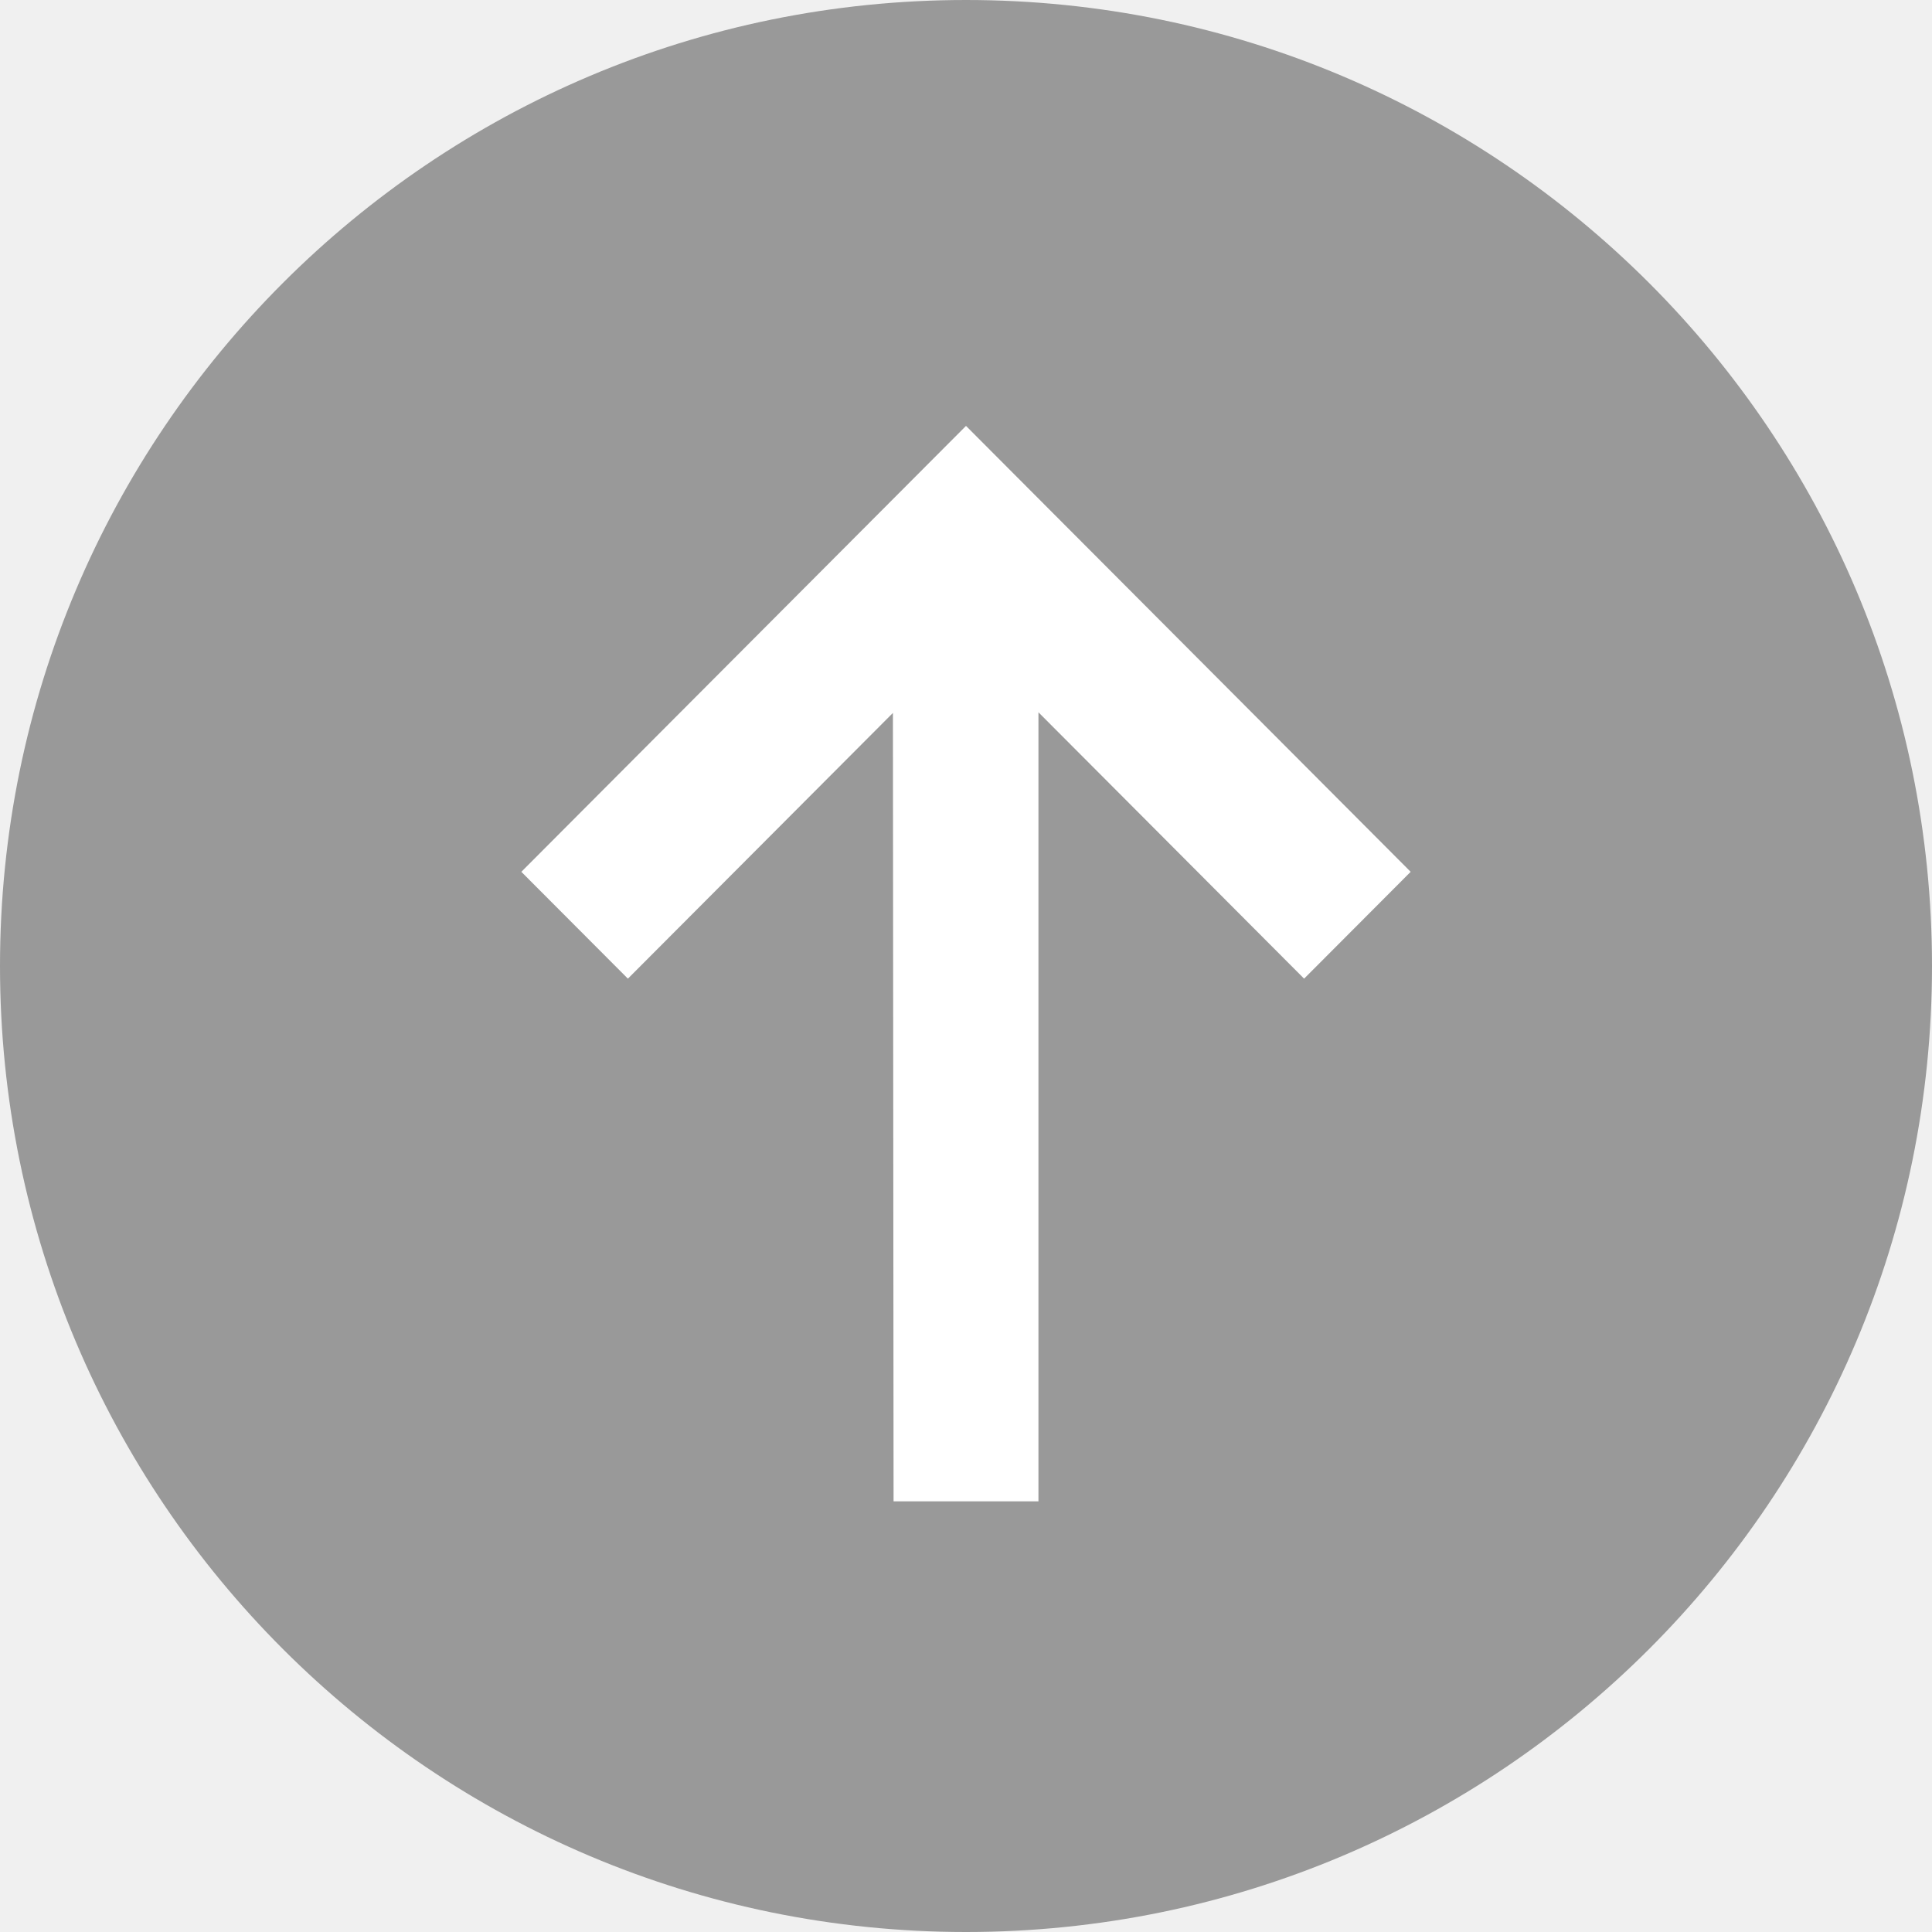
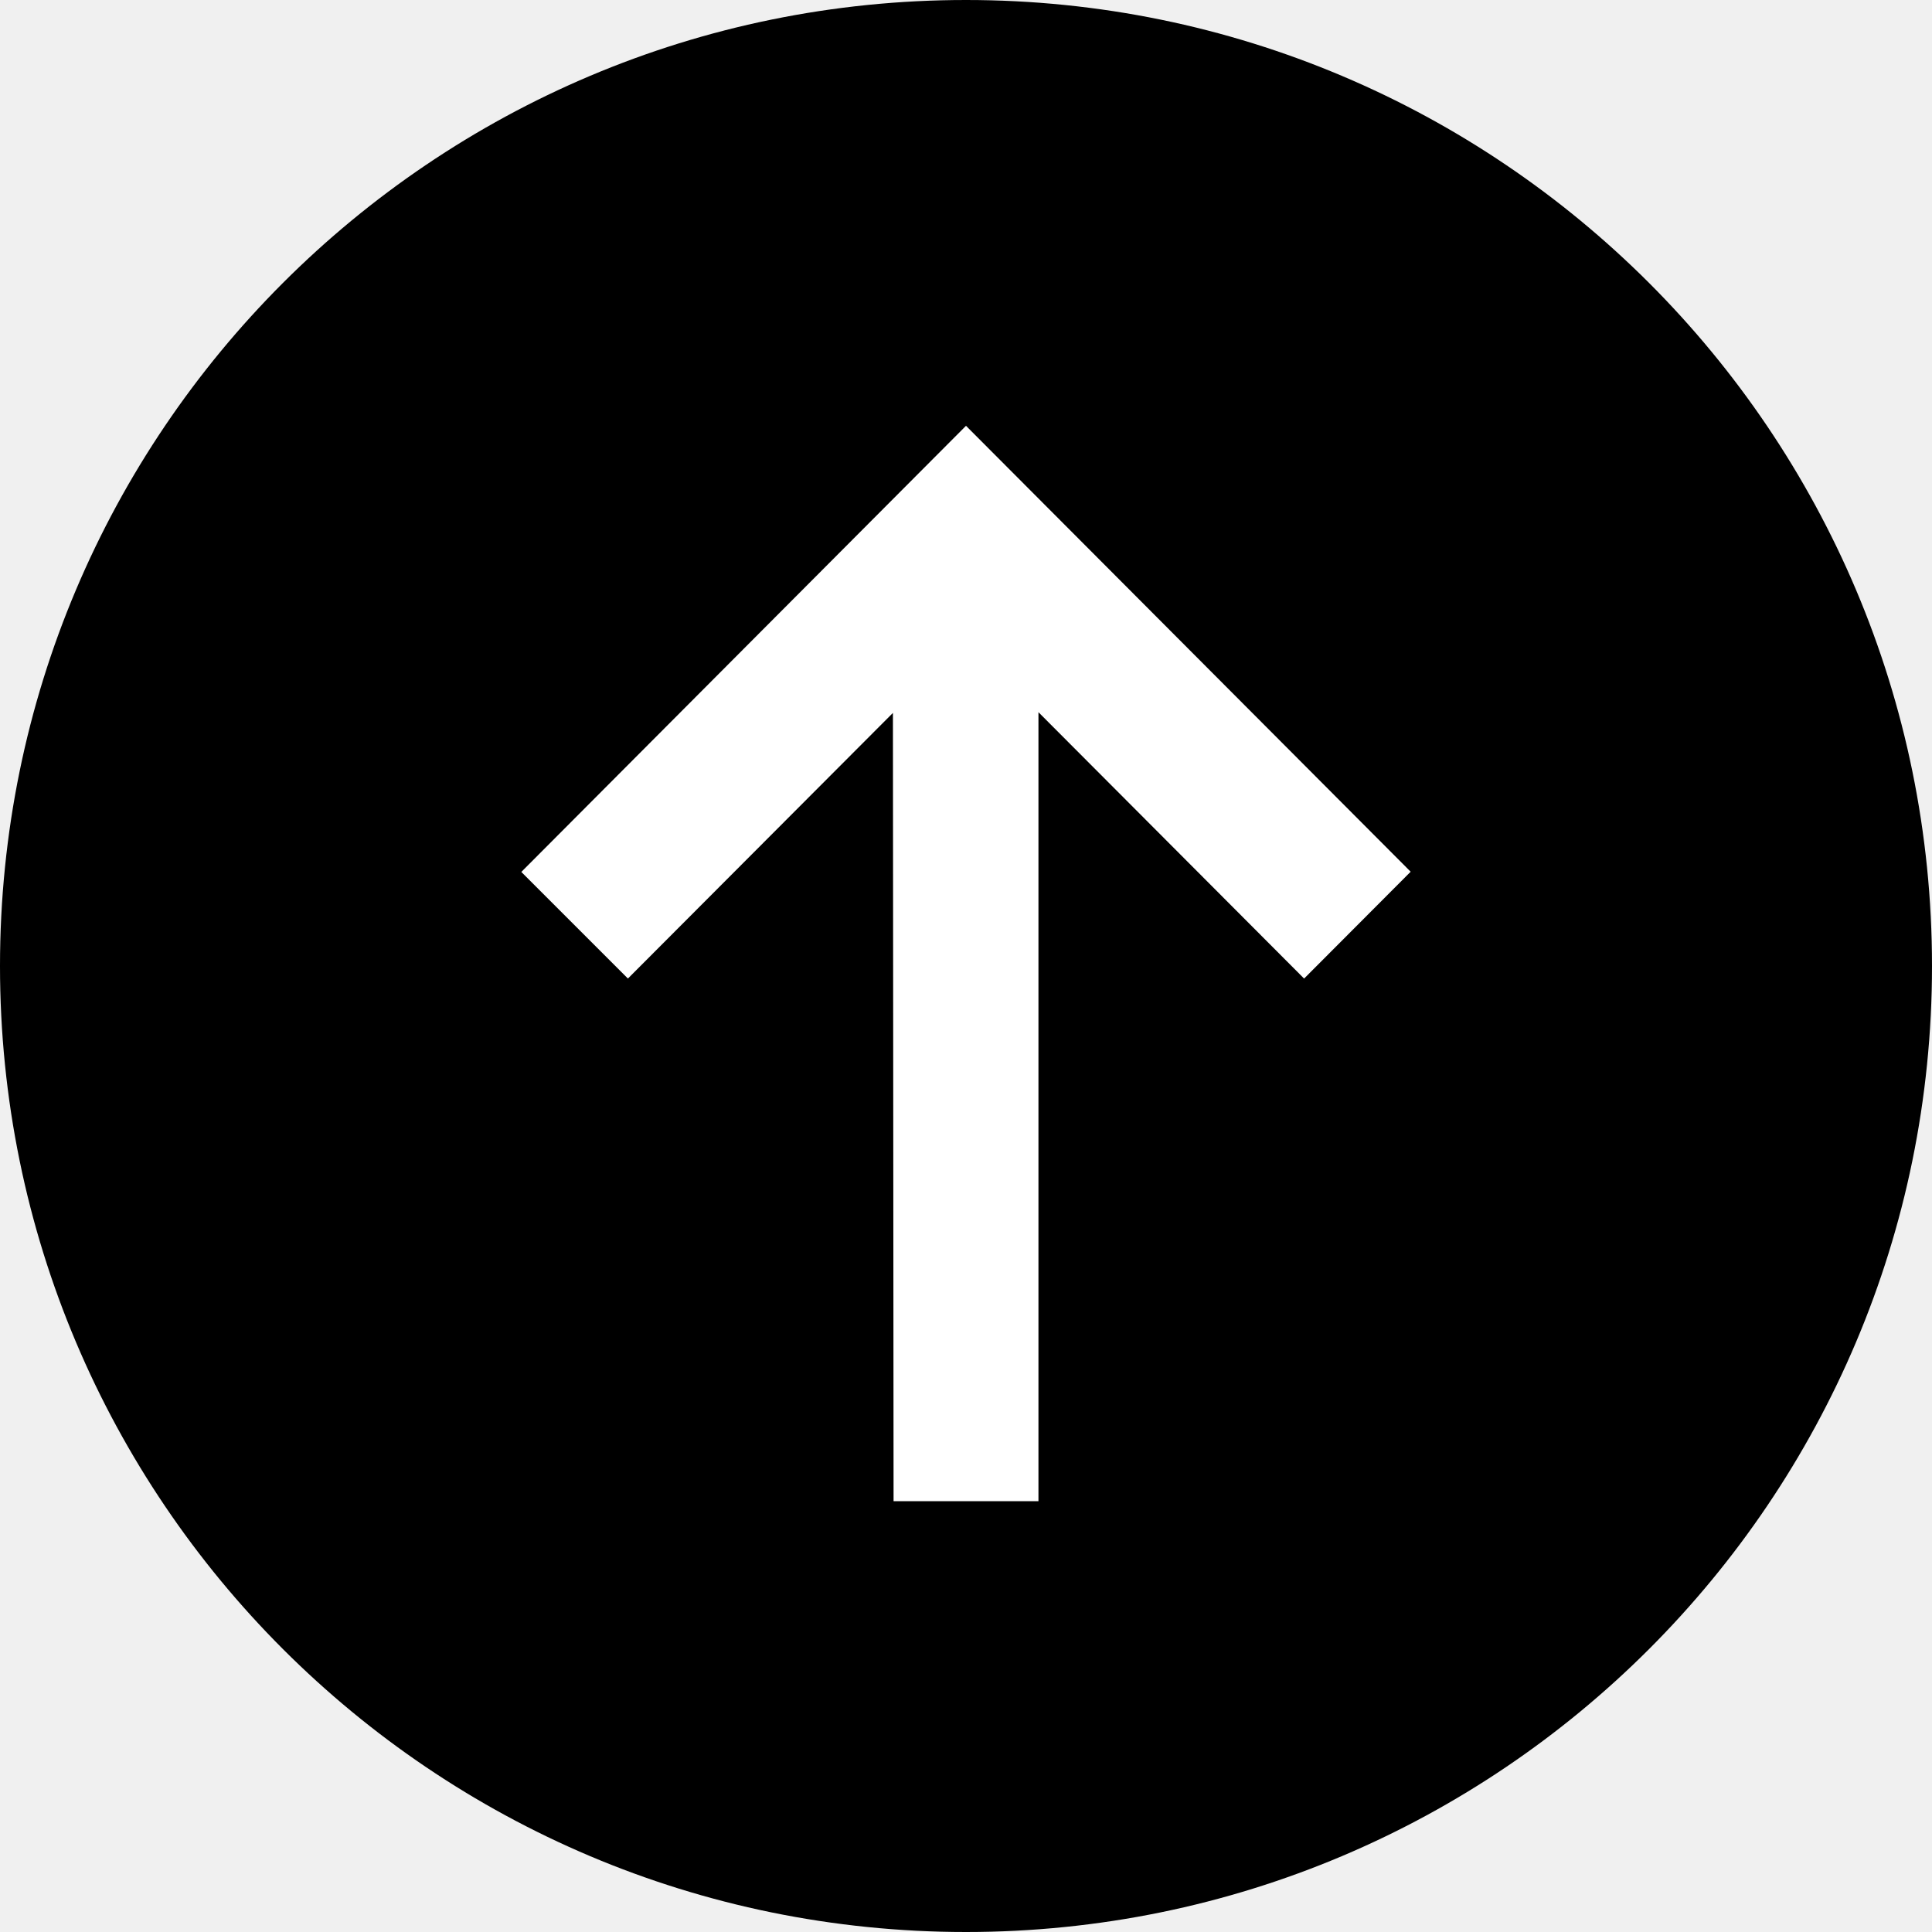
- <svg xmlns="http://www.w3.org/2000/svg" width="20px" height="20px" viewBox="0 0 20 20" version="1.1">
-   <g>
-     <path d="M20,10 C20,4.477 15.523,0 10,0 C4.477,0 0,4.477 0,10 C0,15.523 4.477,20 10,20 C15.523,20 20,15.523 20,10 Z" fill="#999999" />
-     <path d="M9.493,6.776 L6.5,9.777 L5.75,9.025 L10,4.763 L14.25,9.025 L13.5,9.777 L10.5,6.769 L10.5,15.292 L9.5,15.292 L9.493,6.776 Z" stroke="#FFFFFF" stroke-width="0.5" fill="#FFFFFF" />
-   </g>
+ <svg xmlns="http://www.w3.org/2000/svg" width="20" height="20" viewBox="0 0 20 20">
+   <path d="M20 10c0-5.523-4.477-10-10-10S0 4.477 0 10s4.477 10 10 10 10-4.477 10-10z" />
+   <path d="M9.493 6.776l-2.993 3-.75-.75L10 4.762l4.25 4.262-.75.752-3-3.008v8.522h-1l-.007-8.516z" stroke="#FFF" stroke-width=".5" fill="#FFF" />
</svg>
